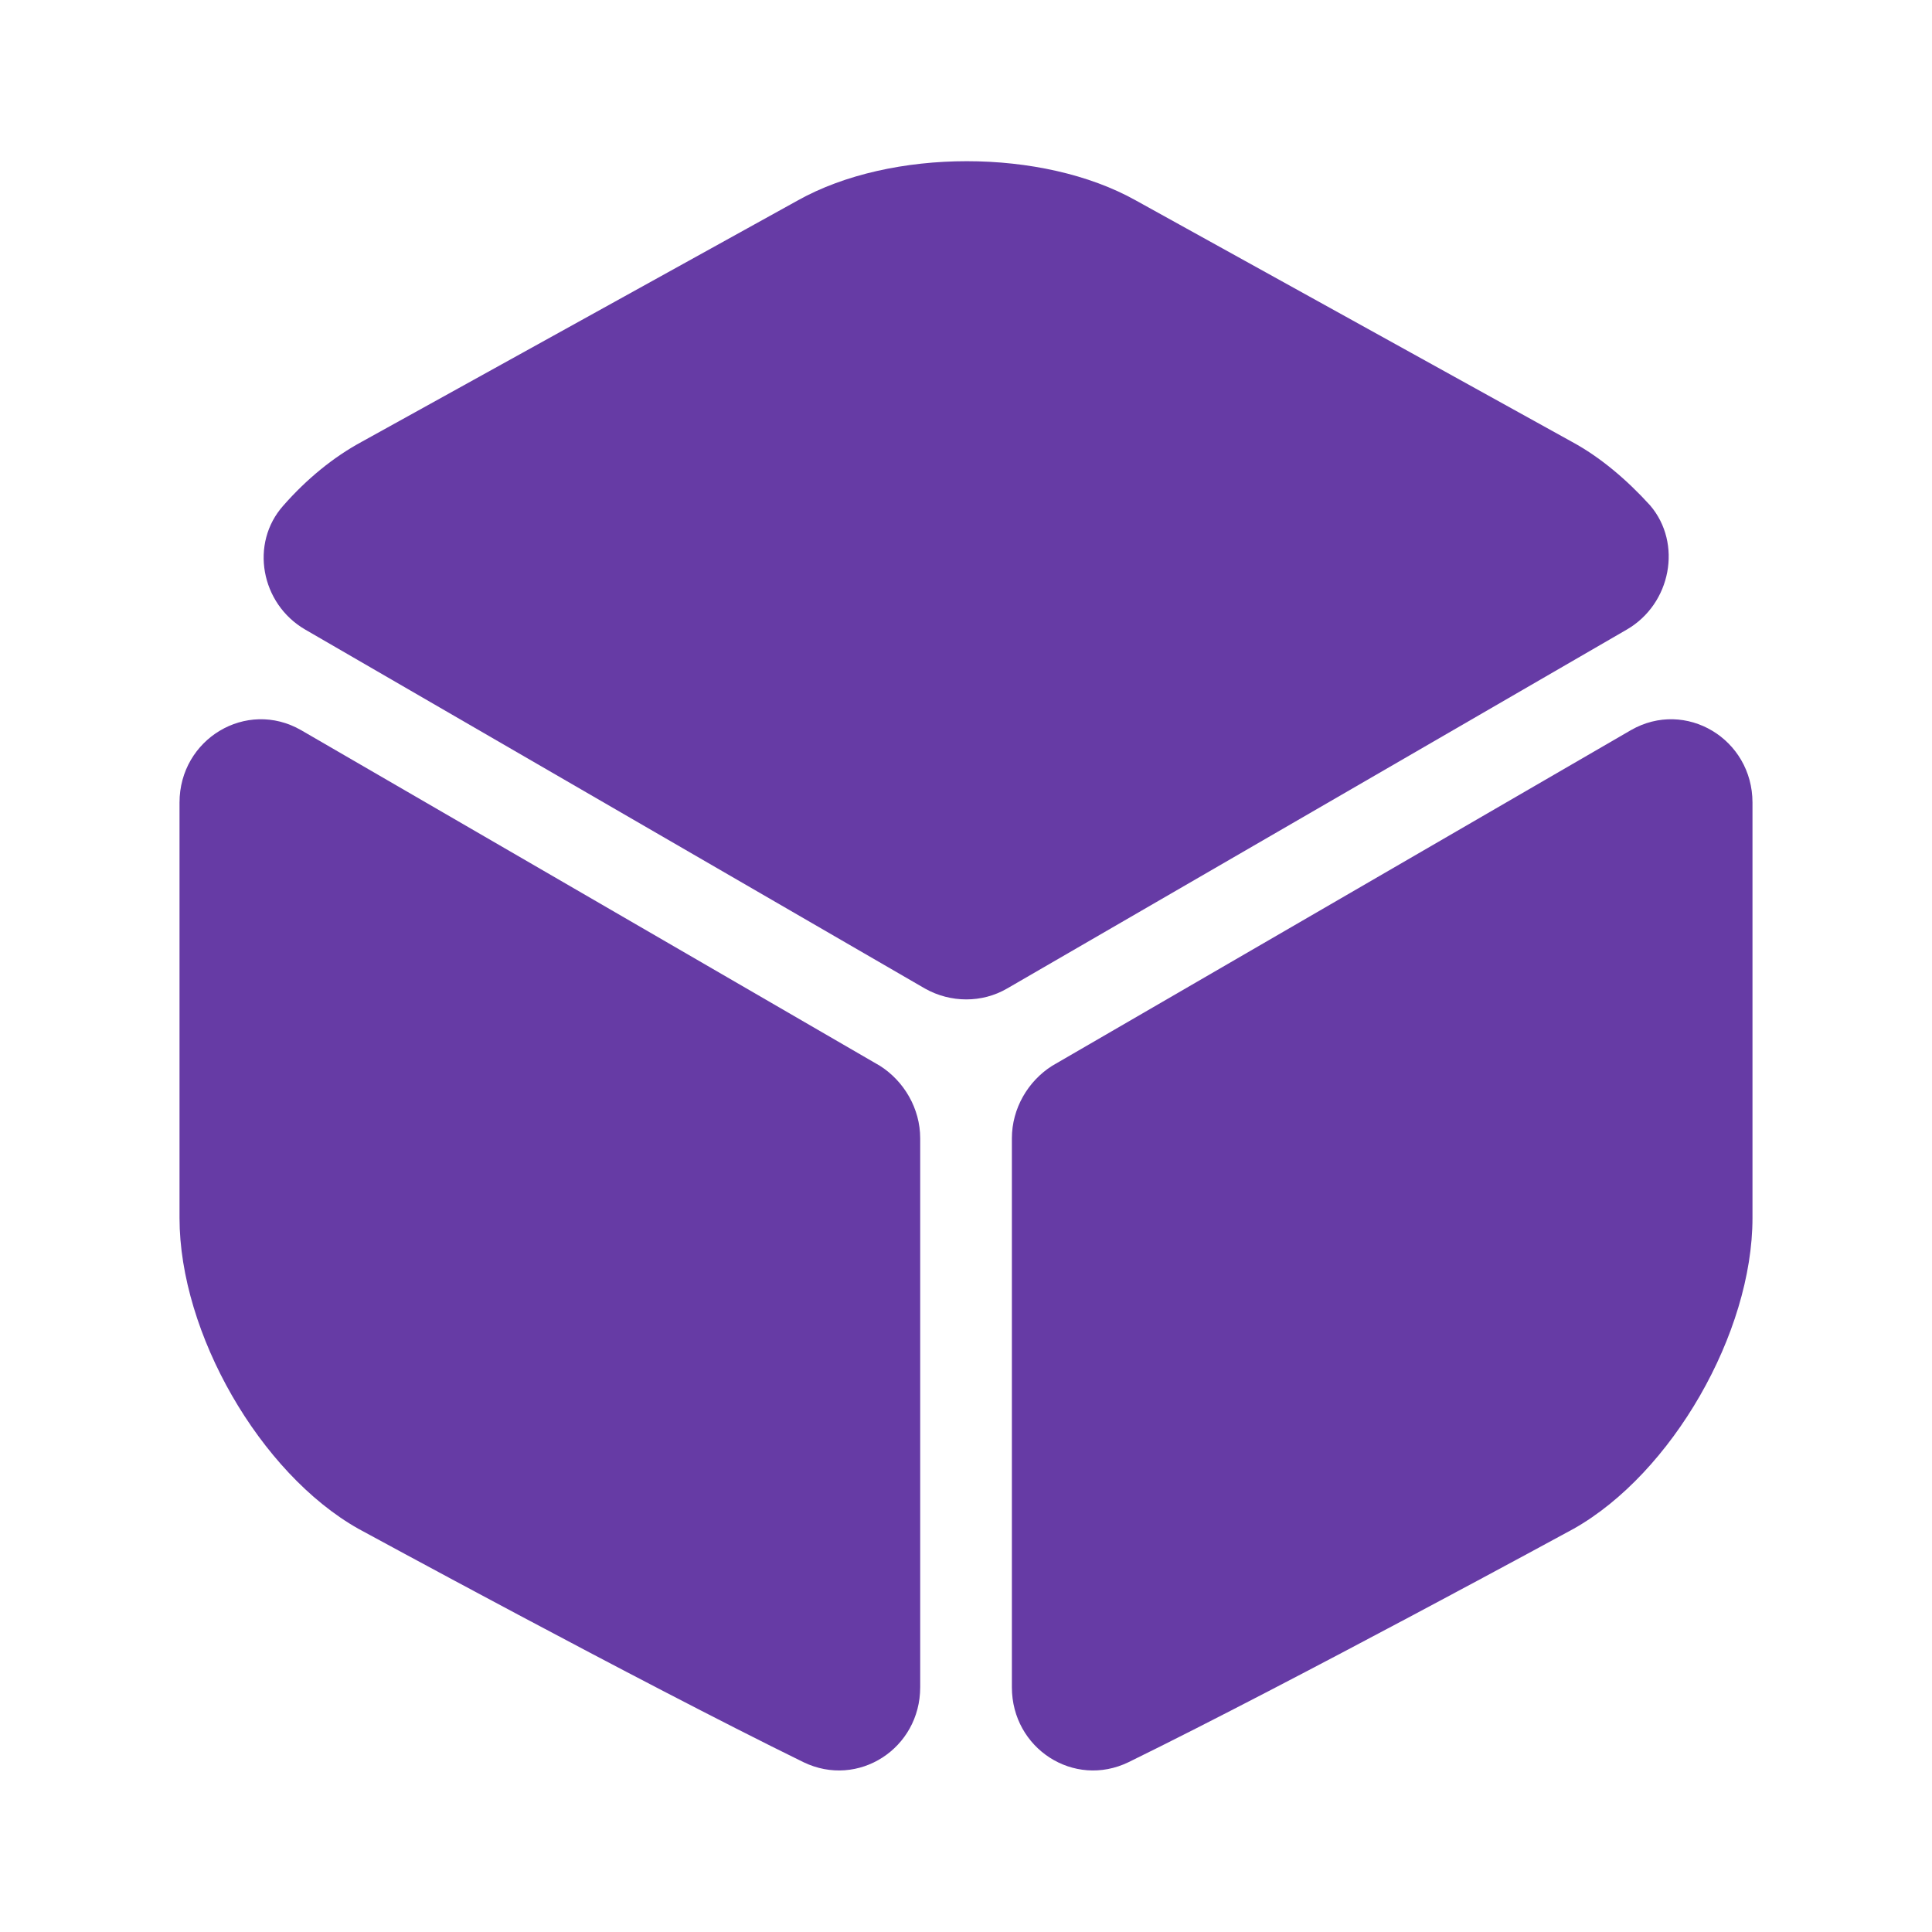
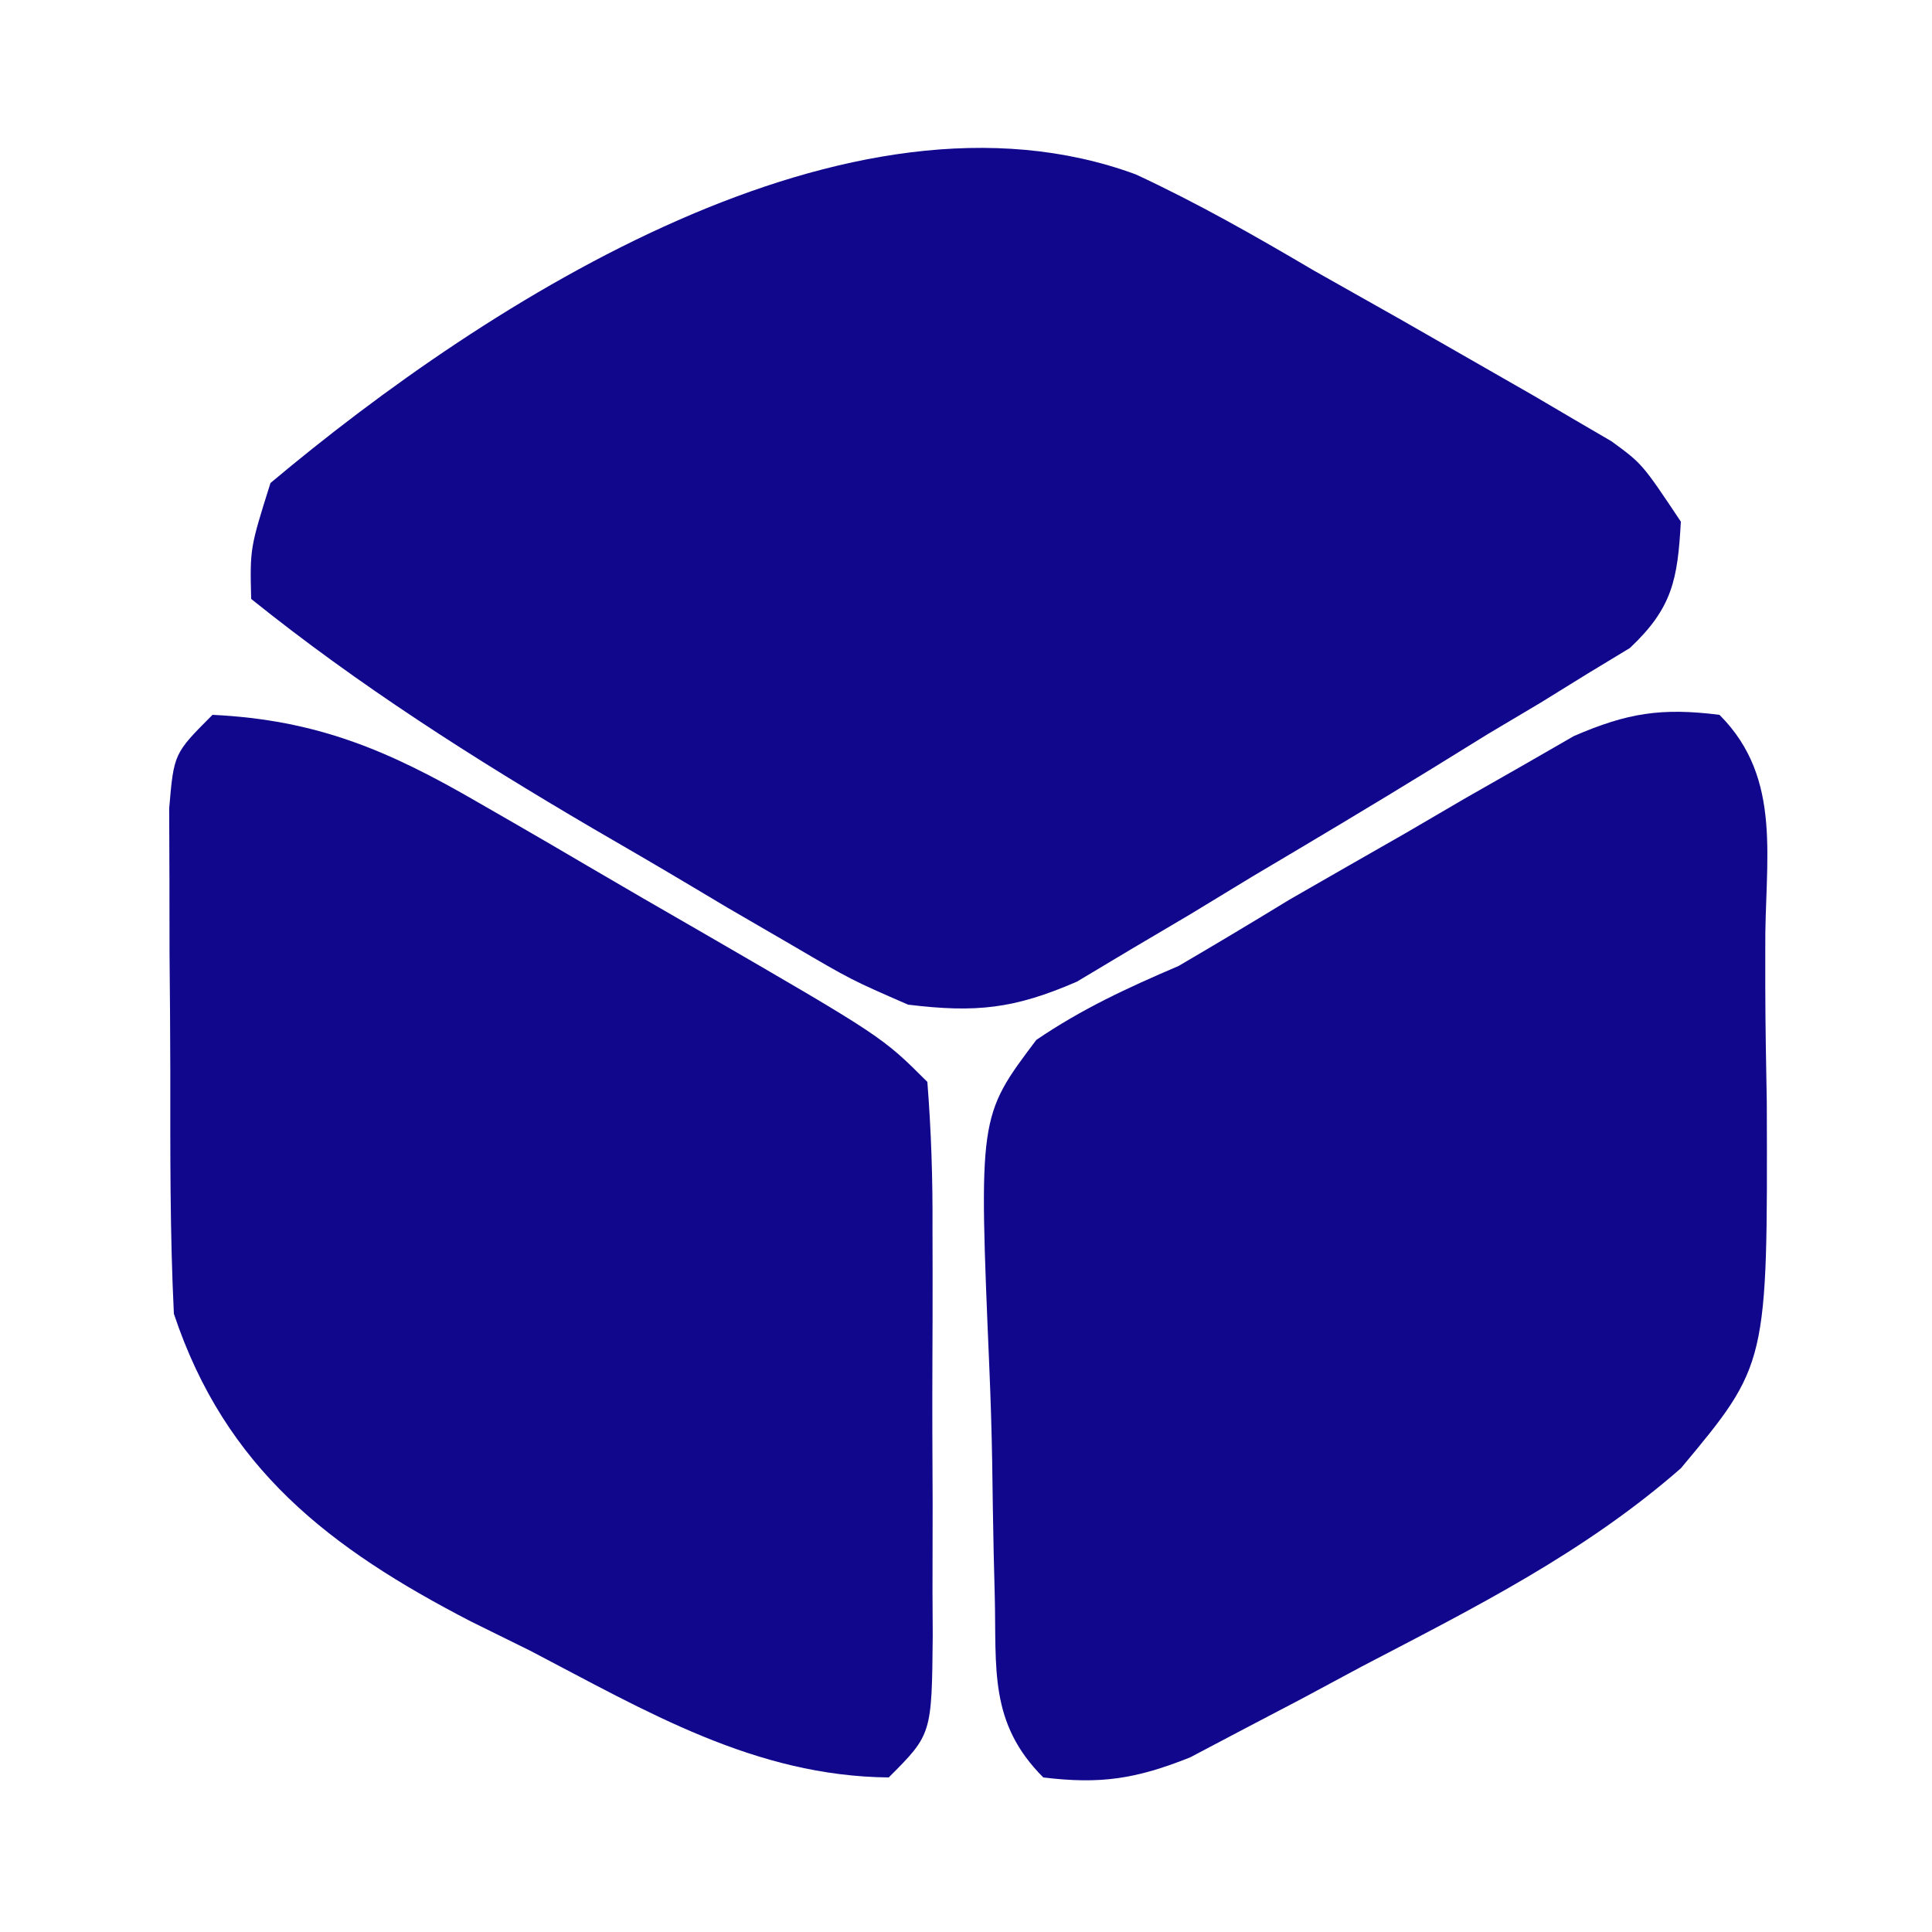
- <svg xmlns="http://www.w3.org/2000/svg" width="24" height="24" viewBox="0 0 24 24" fill="none">
-   <path d="M20.21 7.82L12.51 12.28C12.2 12.46 11.81 12.46 11.49 12.28L3.79 7.82C3.24 7.5 3.1 6.75 3.52 6.28C3.81 5.95 4.14 5.68 4.49 5.49L9.91 2.49C11.07 1.84 12.95 1.84 14.11 2.49L19.53 5.49C19.88 5.68 20.21 5.96 20.5 6.28C20.9 6.75 20.76 7.5 20.21 7.82Z" fill="#663BA5" />
-   <path d="M11.431 14.14V20.96C11.431 21.72 10.661 22.22 9.98 21.89C7.92 20.88 4.45 18.99 4.45 18.99C3.23 18.3 2.23 16.56 2.23 15.13V9.97C2.23 9.18 3.06 8.68 3.74 9.07L10.931 13.24C11.23 13.43 11.431 13.77 11.431 14.14Z" fill="#663BA5" />
-   <path d="M12.57 14.14V20.96C12.57 21.72 13.34 22.22 14.02 21.89C16.08 20.88 19.55 18.99 19.55 18.99C20.77 18.3 21.77 16.56 21.77 15.13V9.97C21.77 9.18 20.94 8.68 20.26 9.07L13.07 13.24C12.77 13.43 12.57 13.77 12.57 14.14Z" fill="#663BA5" />
+ <svg xmlns="http://www.w3.org/2000/svg" version="1.1" width="100" height="100">
+   <path d="M0 0 C3.196 1.486 6.174 3.182 9.211 4.973 C10.698 5.814 12.187 6.654 13.676 7.492 C15.23 8.379 16.784 9.269 18.336 10.16 C19.083 10.588 19.83 11.016 20.6 11.457 C21.299 11.868 21.998 12.279 22.719 12.703 C23.344 13.068 23.969 13.433 24.614 13.809 C26.211 14.973 26.211 14.973 28.211 17.973 C28.047 20.961 27.778 22.439 25.573 24.514 C24.859 24.946 24.146 25.379 23.41 25.824 C22.596 26.327 21.782 26.83 20.943 27.349 C19.591 28.153 19.591 28.153 18.211 28.973 C17.257 29.563 16.302 30.153 15.319 30.761 C12.238 32.655 9.135 34.504 6.023 36.348 C4.97 36.988 3.916 37.629 2.83 38.289 C1.807 38.894 0.784 39.498 -0.27 40.121 C-1.186 40.669 -2.103 41.218 -3.048 41.783 C-6.299 43.194 -8.274 43.402 -11.789 42.973 C-14.73 41.691 -14.73 41.691 -17.781 39.902 C-19.458 38.928 -19.458 38.928 -21.168 37.934 C-21.743 37.59 -22.318 37.247 -22.911 36.894 C-24.645 35.859 -26.389 34.844 -28.137 33.832 C-34.305 30.212 -40.211 26.456 -45.789 21.973 C-45.852 19.348 -45.852 19.348 -44.789 15.973 C-33.476 6.475 -14.811 -5.456 0 0 Z " fill="#11078C" transform="translate(58.78906,9.027344)" />
+   <path d="M0 0 C3.323 3.323 2.33 7.572 2.371 12.094 C2.371 13.088 2.371 13.088 2.371 14.102 C2.375 16.097 2.412 18.091 2.449 20.086 C2.49 33.62 2.49 33.62 -2 39 C-6.998 43.37 -12.648 46.196 -18.5 49.25 C-20.049 50.081 -20.049 50.081 -21.629 50.93 C-23.127 51.715 -23.127 51.715 -24.656 52.516 C-25.562 52.993 -26.467 53.47 -27.4 53.962 C-30.19 55.076 -32.027 55.364 -35 55 C-37.824 52.176 -37.417 49.371 -37.512 45.578 C-37.53 44.841 -37.549 44.103 -37.568 43.343 C-37.6 41.78 -37.626 40.216 -37.645 38.652 C-37.673 37.057 -37.721 35.463 -37.789 33.869 C-38.344 20.783 -38.344 20.783 -35.361 16.826 C-32.988 15.213 -30.637 14.128 -28 13 C-26.077 11.876 -24.166 10.732 -22.266 9.57 C-20.263 8.418 -18.257 7.27 -16.25 6.125 C-15.236 5.532 -14.221 4.939 -13.176 4.328 C-12.195 3.769 -11.214 3.209 -10.203 2.633 C-9.323 2.126 -8.443 1.62 -7.536 1.098 C-4.759 -0.104 -2.992 -0.377 0 0 Z " fill="#11078C" transform="translate(89,37)" />
+   <path d="M0 0 C5.398 0.26 9.106 1.838 13.738 4.527 C14.345 4.876 14.952 5.225 15.577 5.585 C16.848 6.318 18.116 7.057 19.381 7.802 C21.319 8.941 23.265 10.065 25.213 11.186 C34.655 16.655 34.655 16.655 37 19 C37.2 21.558 37.28 24.004 37.266 26.562 C37.268 27.683 37.268 27.683 37.271 28.826 C37.273 30.407 37.269 31.987 37.261 33.567 C37.25 35.99 37.261 38.413 37.273 40.836 C37.272 42.37 37.27 43.904 37.266 45.438 C37.27 46.165 37.274 46.892 37.278 47.641 C37.23 52.77 37.23 52.77 35 55 C28.077 54.935 22.456 51.579 16.438 48.438 C15.422 47.937 14.407 47.436 13.361 46.92 C6.049 43.133 0.672 39.016 -2 31 C-2.204 26.833 -2.186 22.665 -2.185 18.493 C-2.187 16.441 -2.206 14.39 -2.225 12.338 C-2.227 11.049 -2.228 9.761 -2.23 8.434 C-2.235 7.248 -2.239 6.063 -2.243 4.842 C-2 2 -2 2 0 0 Z " fill="#11078C" transform="translate(11,37)" />
</svg>
